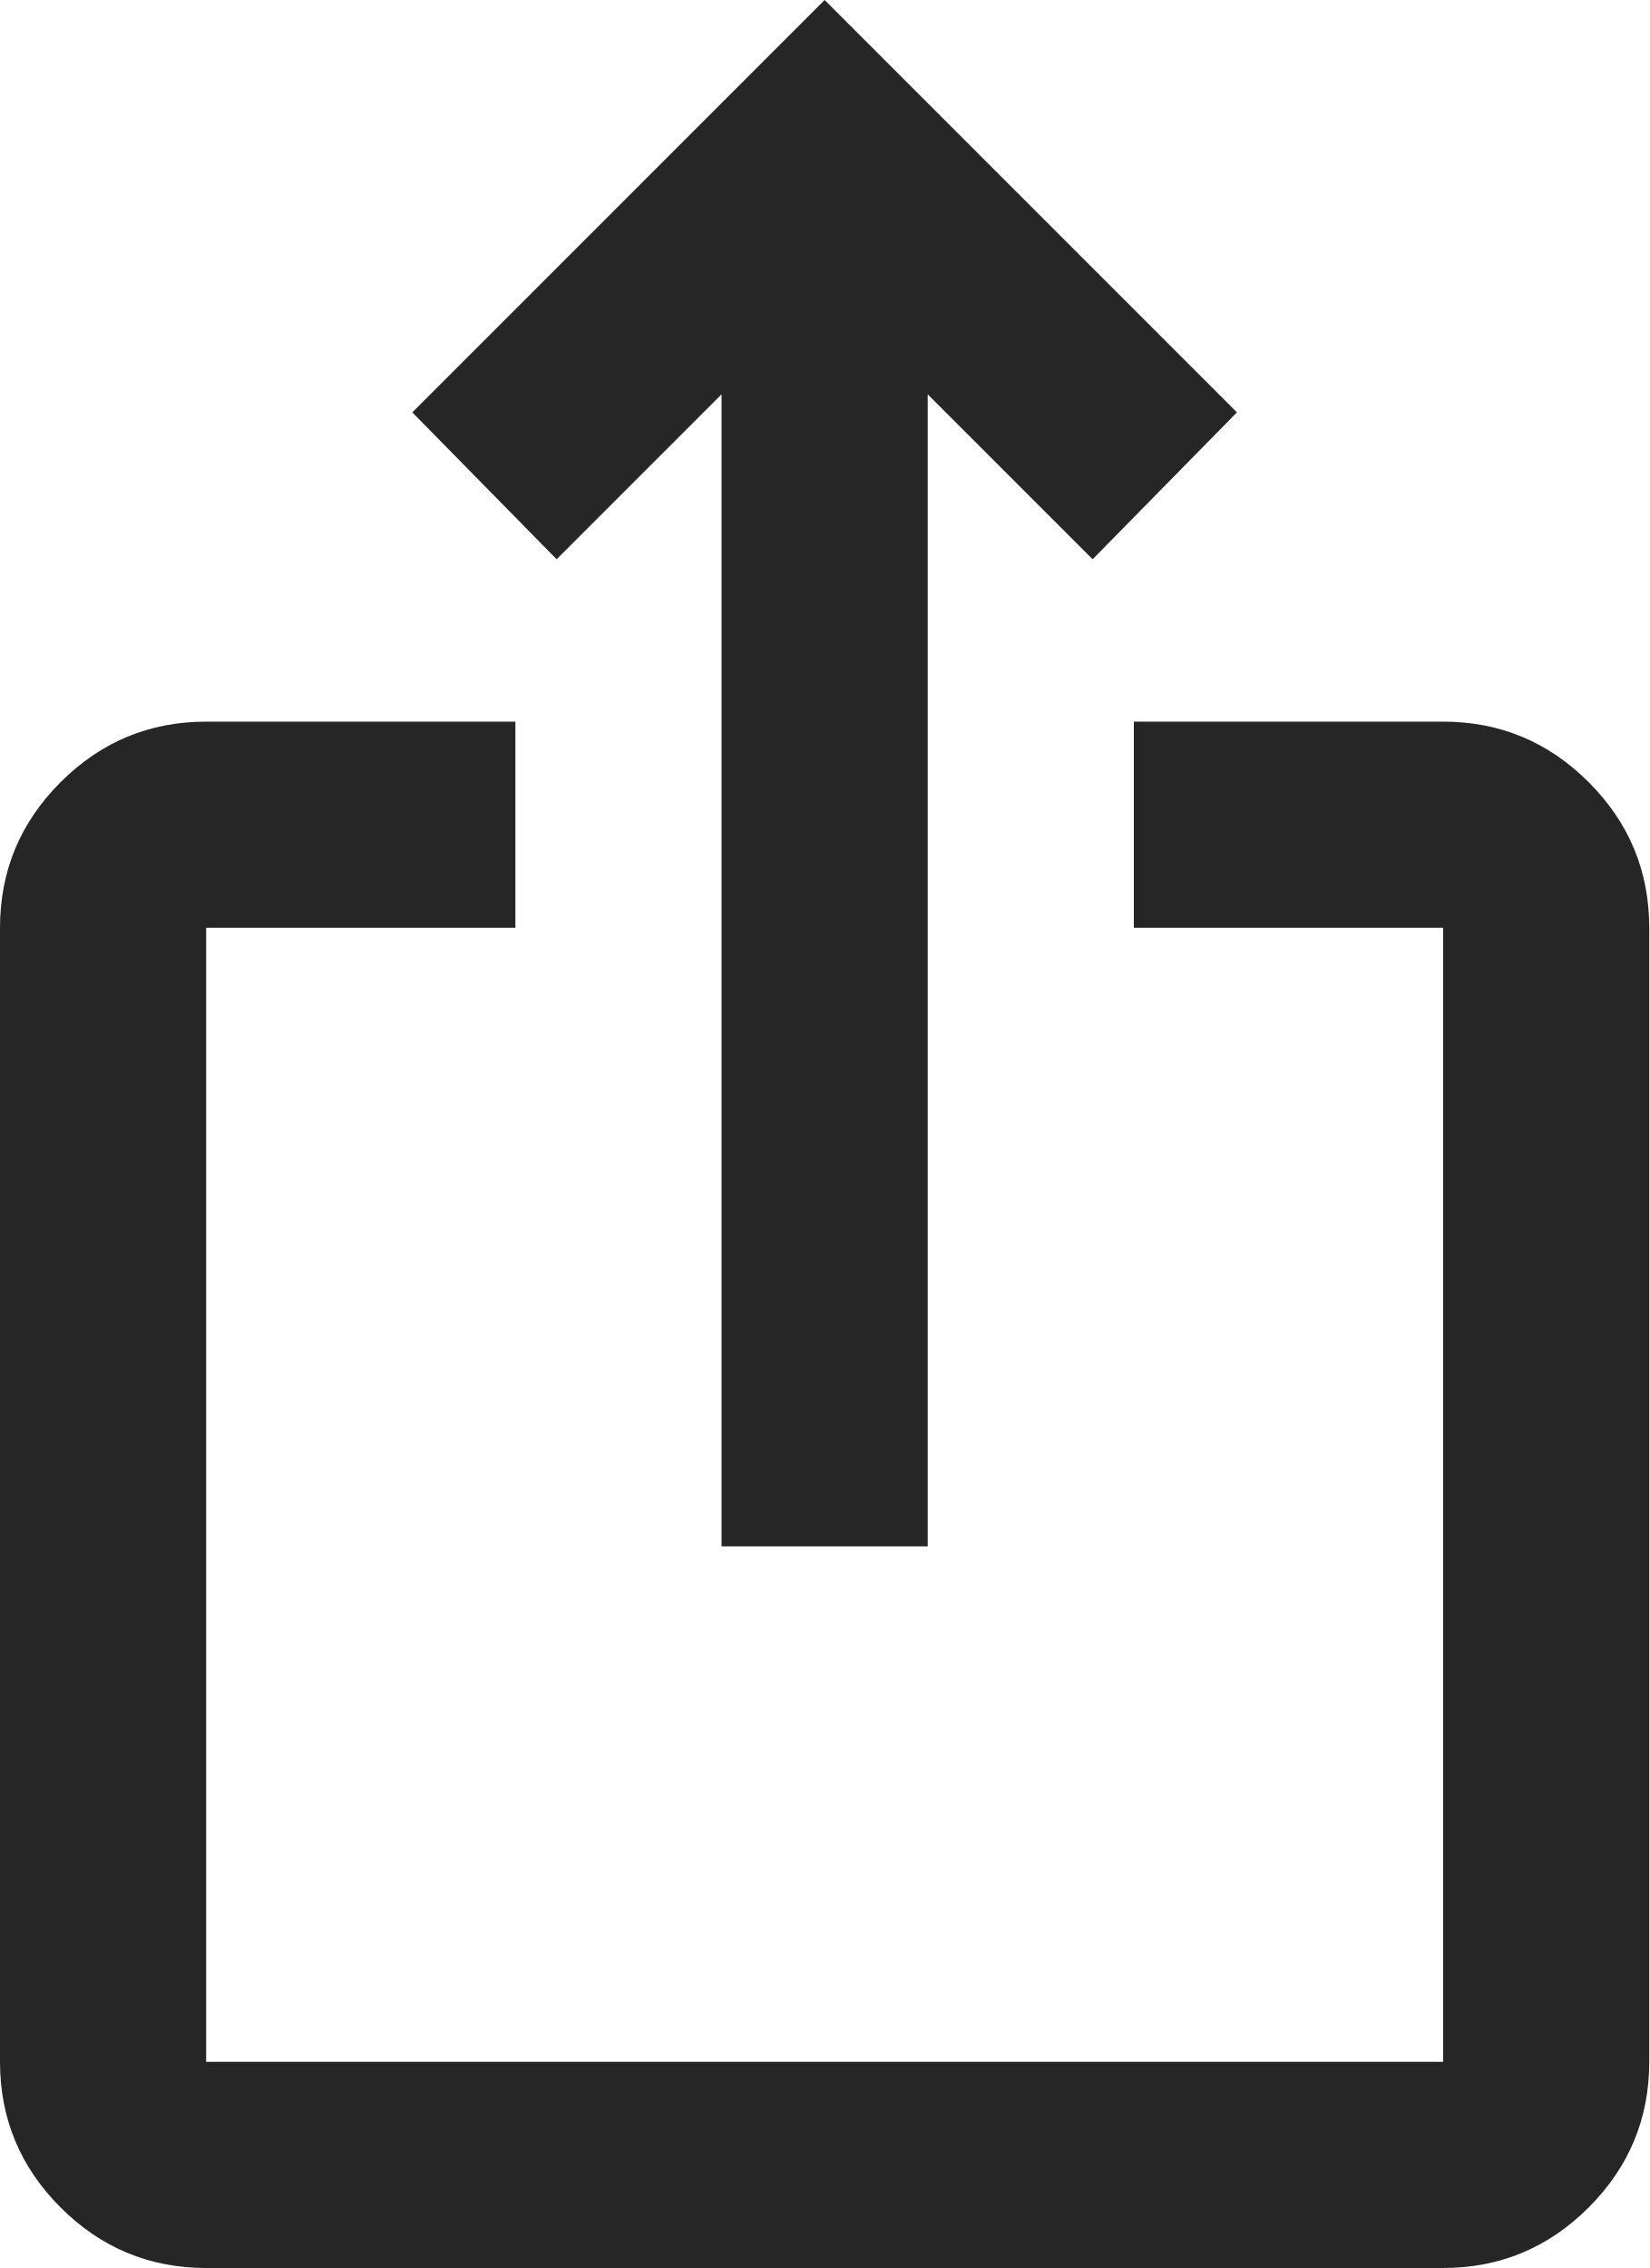
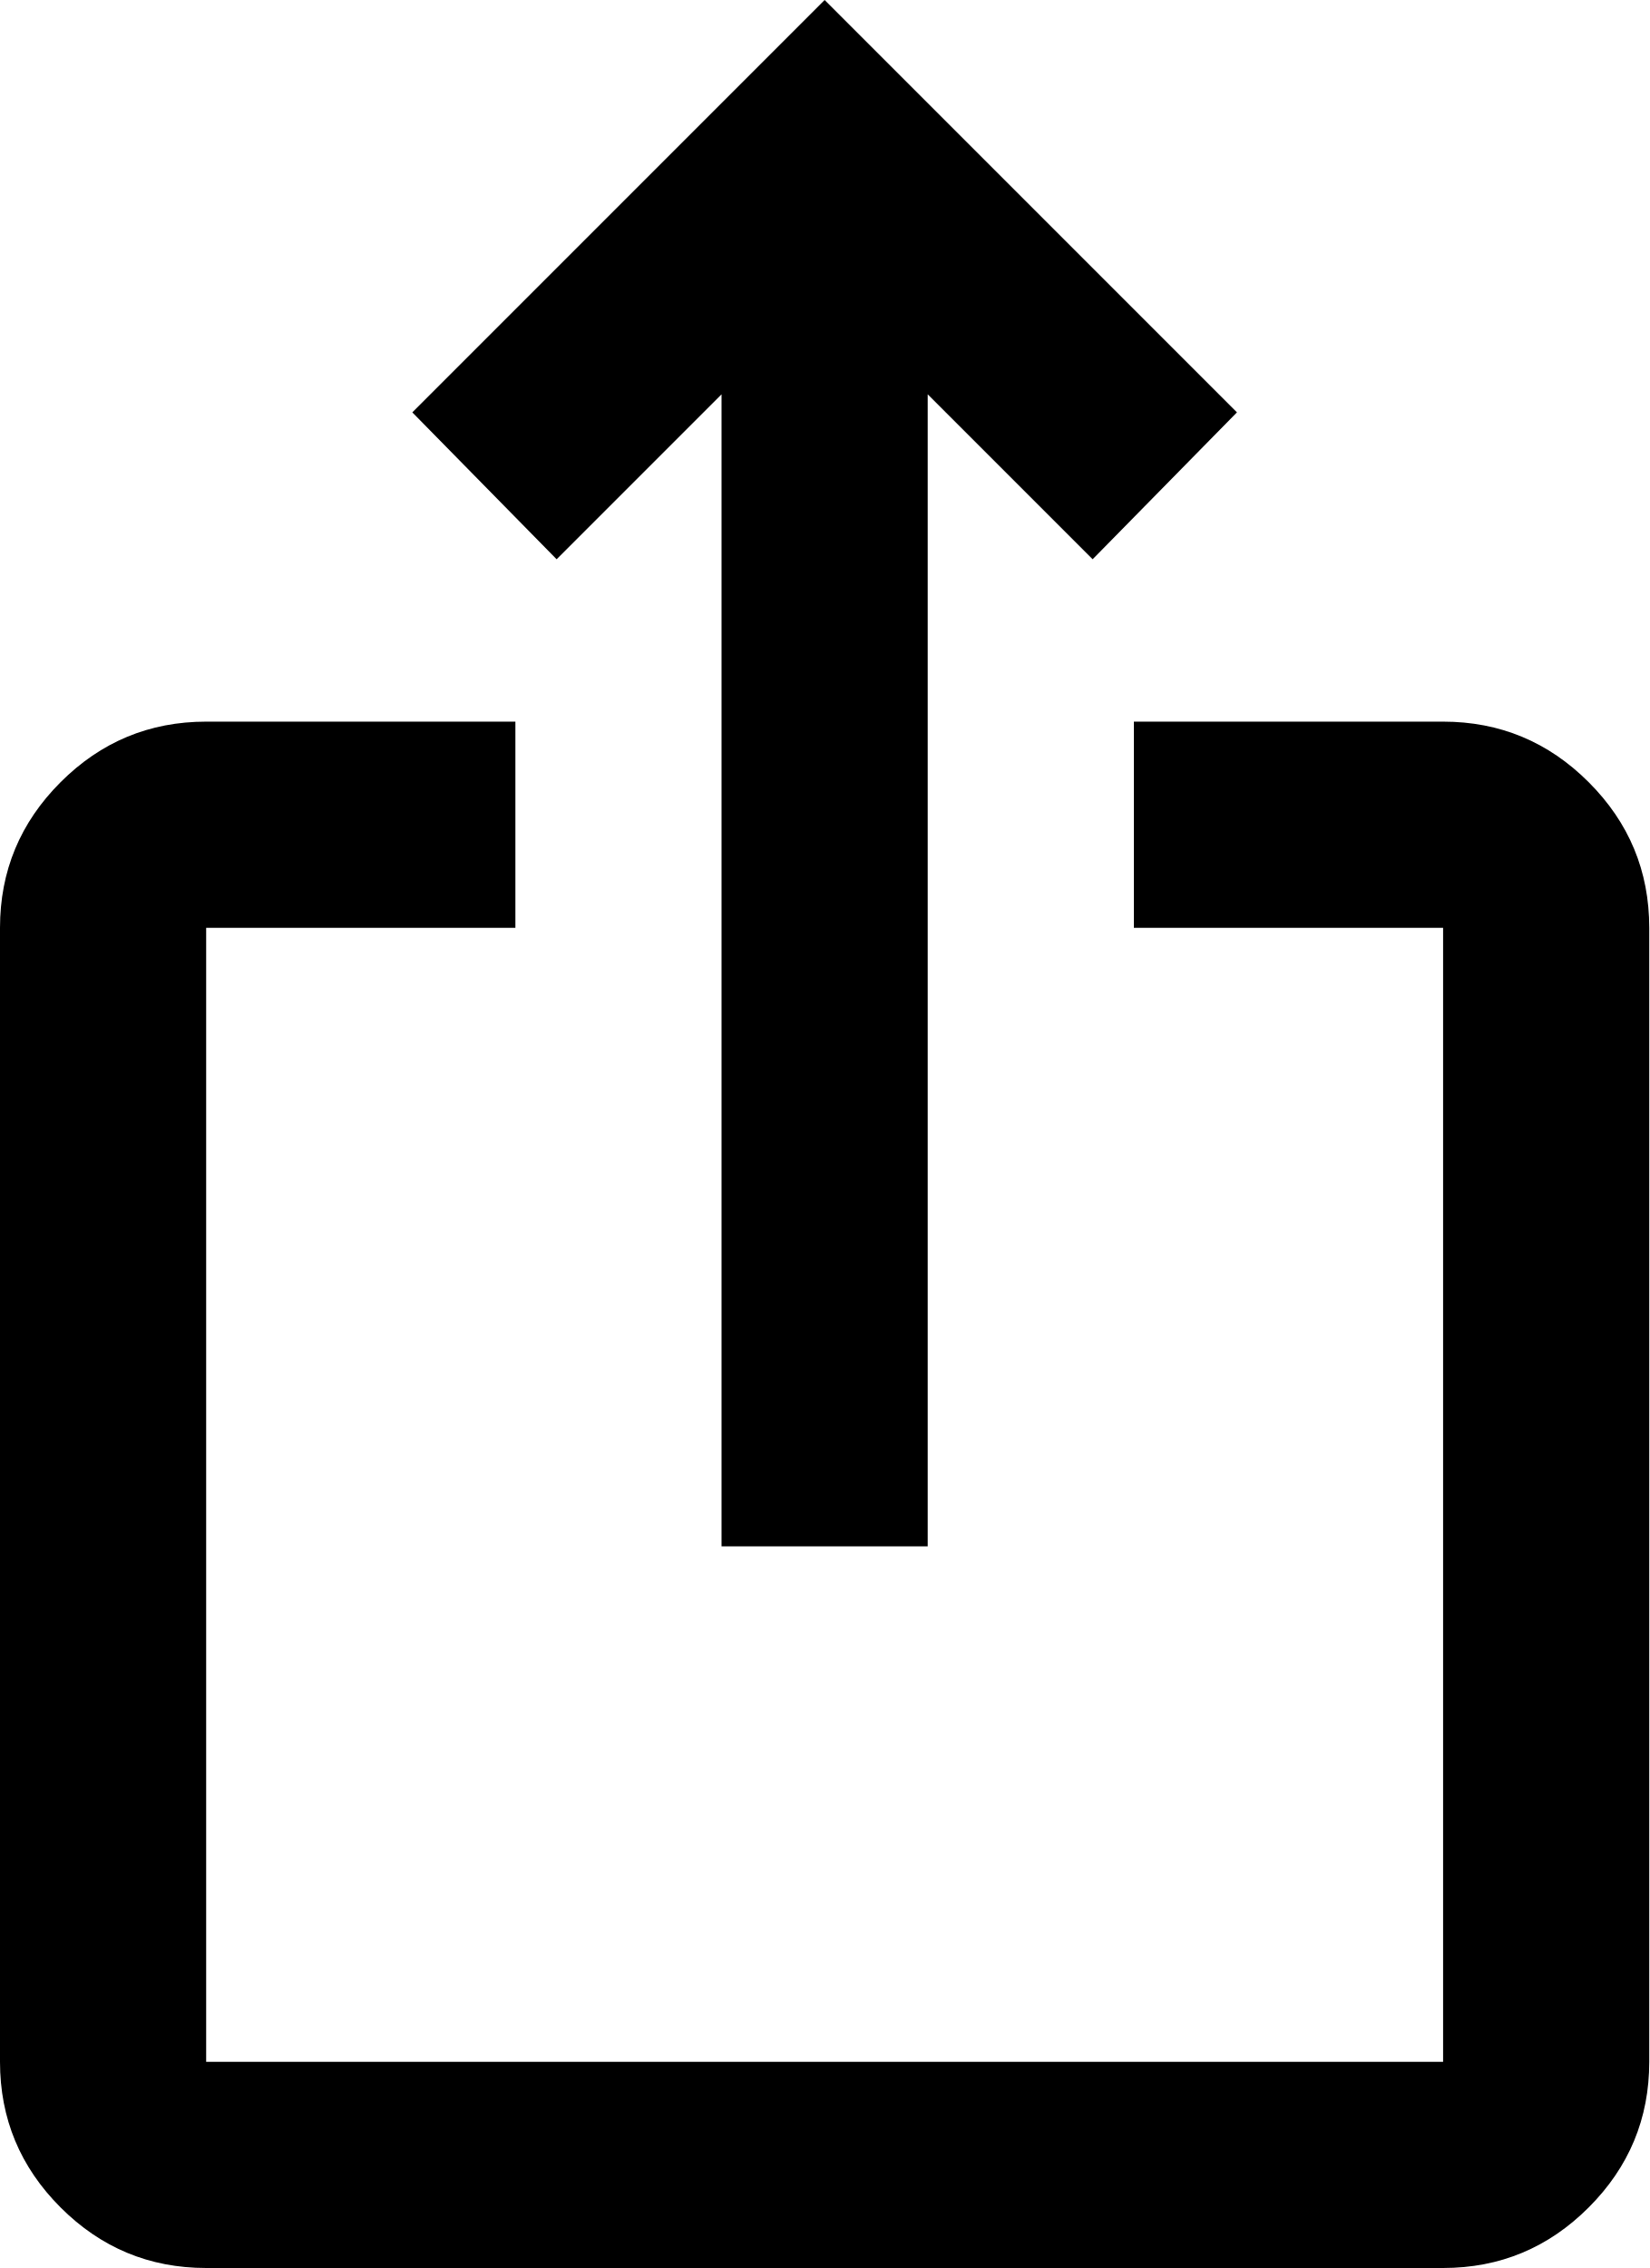
- <svg viewBox="160 -920 640 880" width="16px" height="22px" fill="#262626" aria-label="iOS share">
+ <svg viewBox="160 -920 640 880" width="16px" height="22px" fill="currentColor" aria-label="iOS share">
  <path d="M240-40q-33 0-56.5-23.5T160-120v-440q0-33 23.5-56.5T240-640h120v80H240v440h480v-440H600v-80h120q33 0 56.5 23.5T800-560v440q0 33-23.5 56.5T720-40H240Zm200-280v-447l-64 64-56-57 160-160 160 160-56 57-64-64v447h-80Z">
  </path>
</svg>
